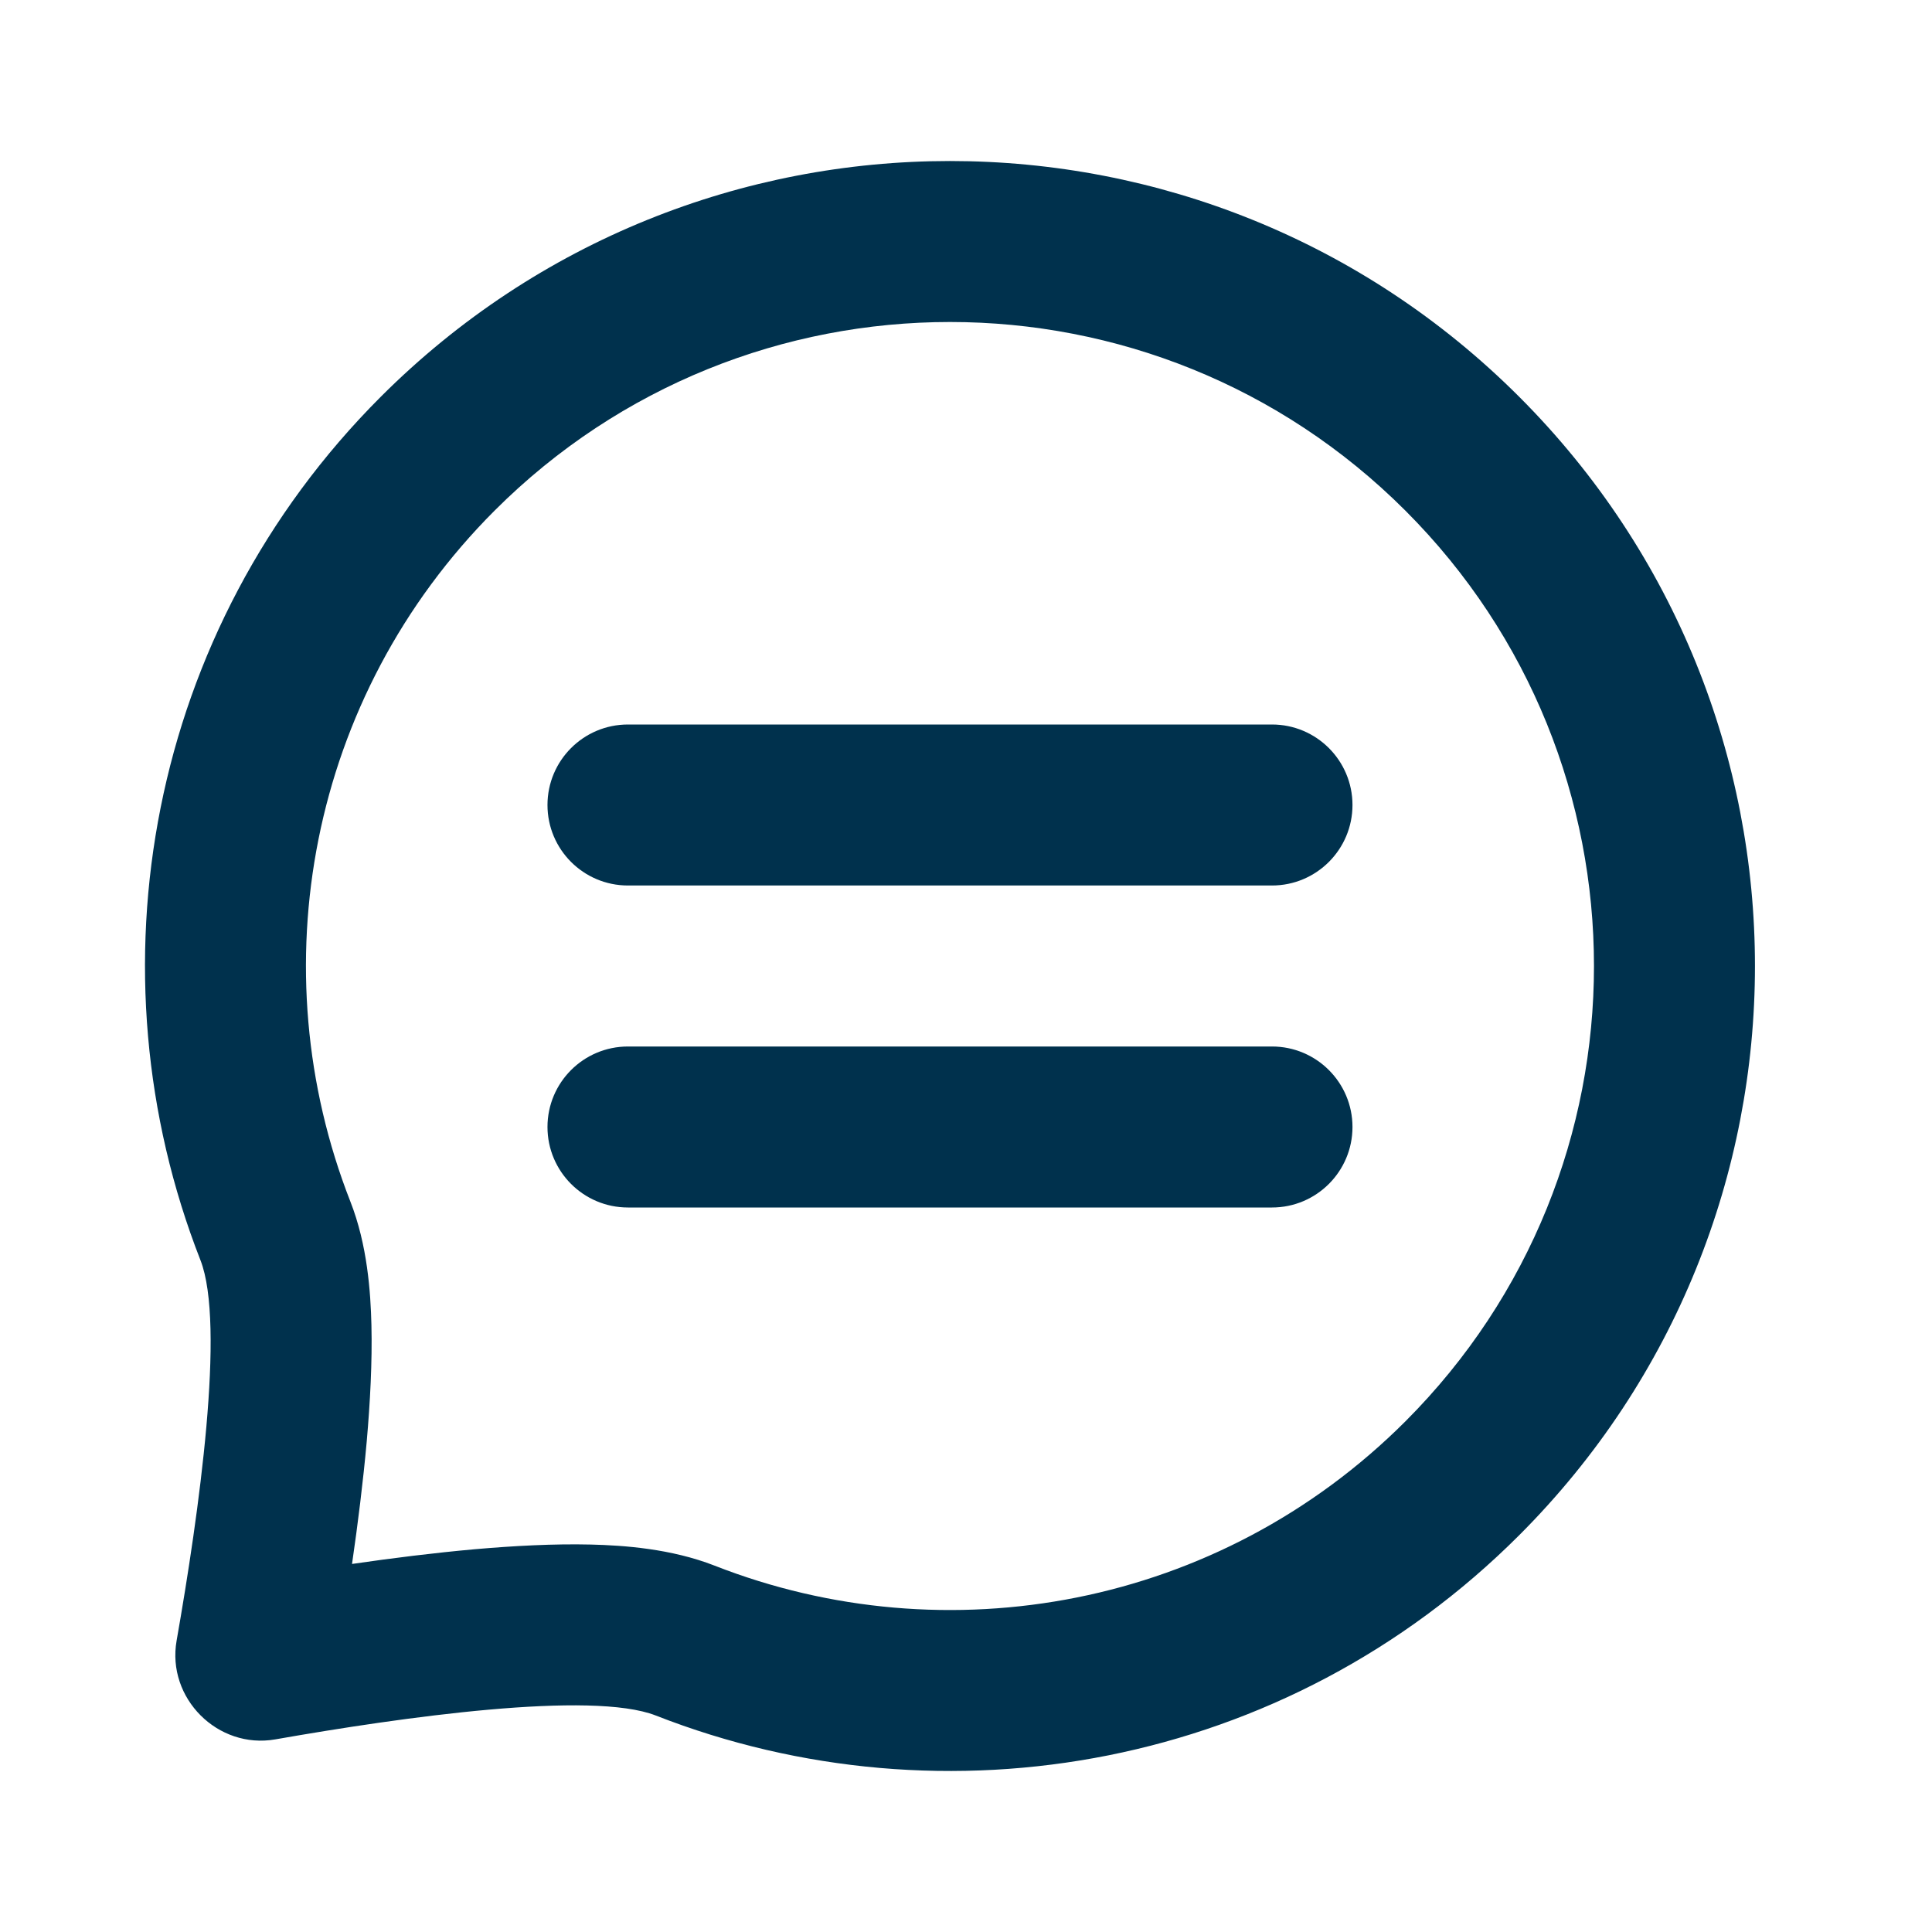
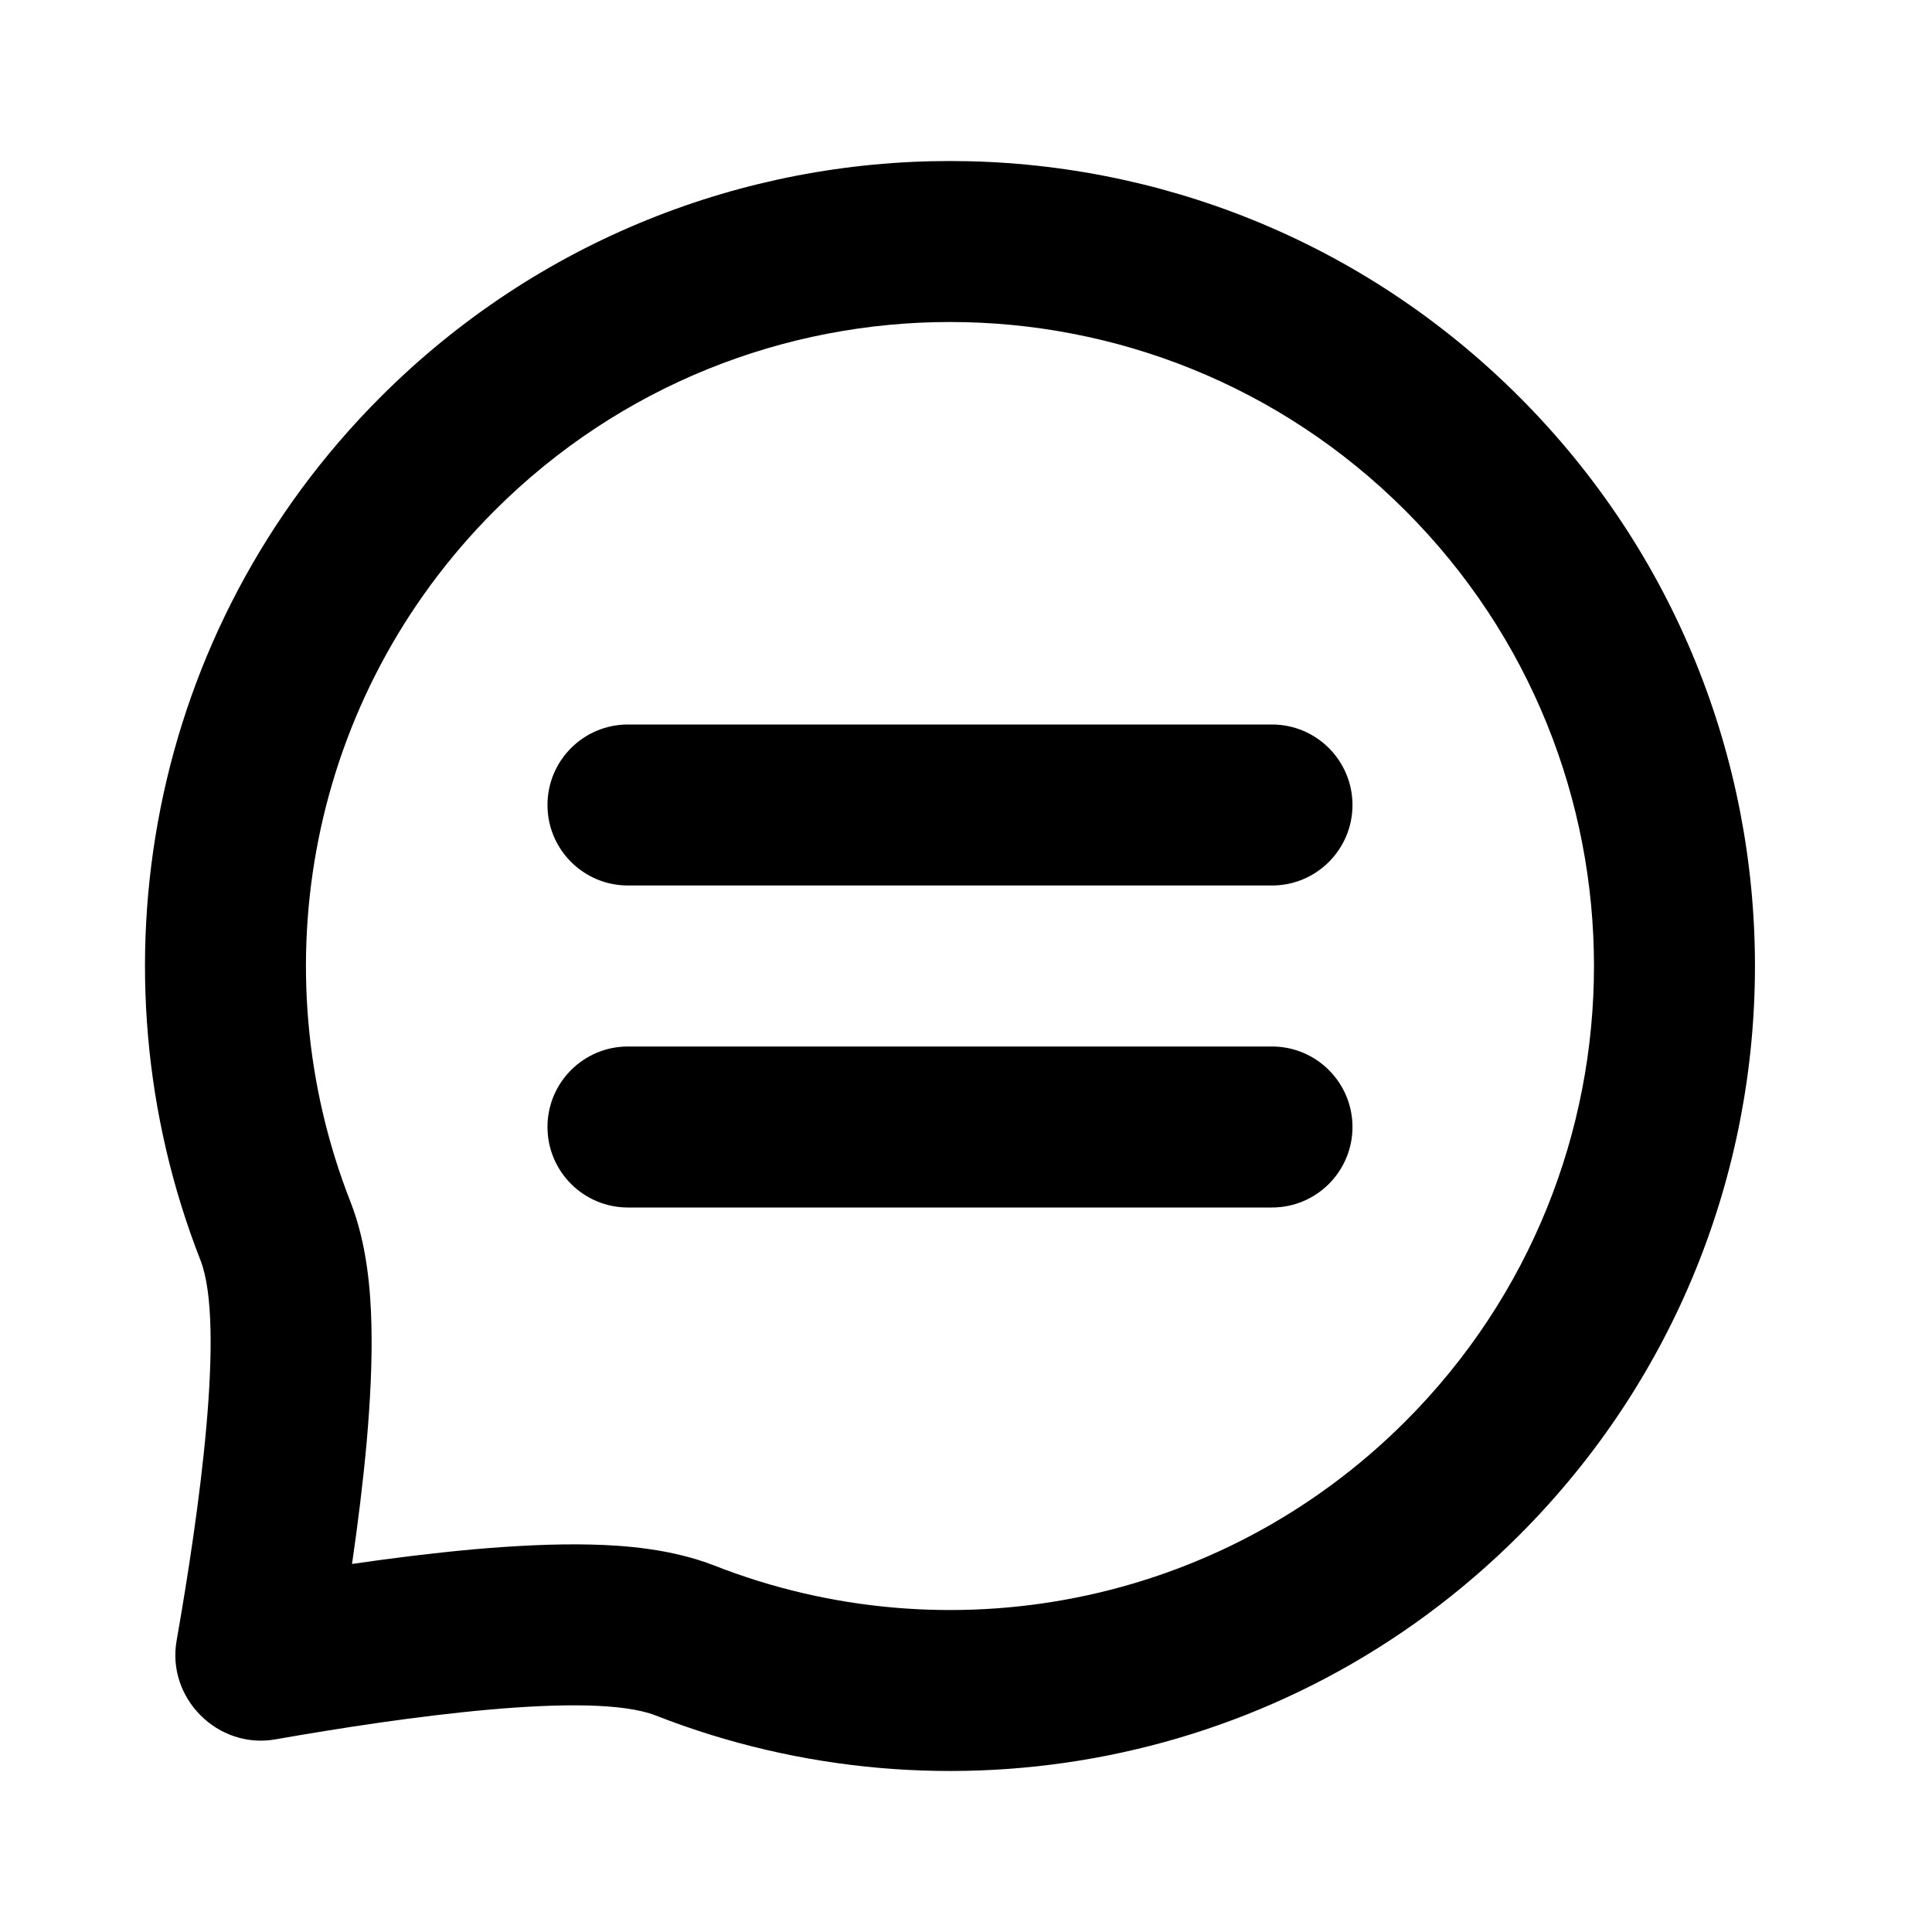
<svg xmlns="http://www.w3.org/2000/svg" viewBox="0 0 24 24">
-   <path d="M6.801 10C6.801 9.448 7.248 9 7.801 9H15.801C16.353 9 16.801 9.448 16.801 10C16.801 10.552 16.353 11 15.801 11H7.801C7.248 11 6.801 10.552 6.801 10Z" fill="#00314D" />
-   <path d="M7.801 13C7.248 13 6.801 13.448 6.801 14C6.801 14.552 7.248 15 7.801 15H15.801C16.353 15 16.801 14.552 16.801 14C16.801 13.448 16.353 13 15.801 13H7.801Z" fill="#00314D" />
-   <path fill-rule="evenodd" clip-rule="evenodd" d="M8.147 21.311C11.735 22.717 15.973 21.971 18.872 19.071C22.777 15.166 22.777 8.834 18.872 4.929C14.967 1.024 8.635 1.024 4.73 4.929C1.83 7.829 1.084 12.066 2.49 15.654C2.803 16.454 2.471 18.802 2.194 20.38C2.068 21.096 2.706 21.733 3.421 21.607C4.999 21.33 7.347 20.998 8.147 21.311ZM17.458 6.343C14.334 3.219 9.268 3.219 6.144 6.343C3.827 8.661 3.225 12.05 4.352 14.925C4.564 15.464 4.604 16.052 4.614 16.46C4.625 16.921 4.598 17.42 4.556 17.902C4.511 18.404 4.446 18.927 4.373 19.428C4.874 19.355 5.397 19.29 5.899 19.245C6.381 19.203 6.88 19.176 7.341 19.187C7.749 19.197 8.337 19.238 8.877 19.449C11.752 20.576 15.14 19.974 17.458 17.657C20.582 14.533 20.582 9.467 17.458 6.343Z" fill="#00314D" />
+   <path d="M6.801 10C6.801 9.448 7.248 9 7.801 9H15.801C16.353 9 16.801 9.448 16.801 10C16.801 10.552 16.353 11 15.801 11H7.801C7.248 11 6.801 10.552 6.801 10Z" />
+   <path d="M7.801 13C7.248 13 6.801 13.448 6.801 14C6.801 14.552 7.248 15 7.801 15H15.801C16.353 15 16.801 14.552 16.801 14C16.801 13.448 16.353 13 15.801 13H7.801Z" />
+   <path fill-rule="evenodd" clip-rule="evenodd" d="M8.147 21.311C11.735 22.717 15.973 21.971 18.872 19.071C22.777 15.166 22.777 8.834 18.872 4.929C14.967 1.024 8.635 1.024 4.73 4.929C1.83 7.829 1.084 12.066 2.49 15.654C2.803 16.454 2.471 18.802 2.194 20.38C2.068 21.096 2.706 21.733 3.421 21.607C4.999 21.33 7.347 20.998 8.147 21.311ZM17.458 6.343C14.334 3.219 9.268 3.219 6.144 6.343C3.827 8.661 3.225 12.05 4.352 14.925C4.564 15.464 4.604 16.052 4.614 16.46C4.625 16.921 4.598 17.42 4.556 17.902C4.511 18.404 4.446 18.927 4.373 19.428C4.874 19.355 5.397 19.29 5.899 19.245C6.381 19.203 6.88 19.176 7.341 19.187C7.749 19.197 8.337 19.238 8.877 19.449C11.752 20.576 15.14 19.974 17.458 17.657C20.582 14.533 20.582 9.467 17.458 6.343Z" />
</svg>
